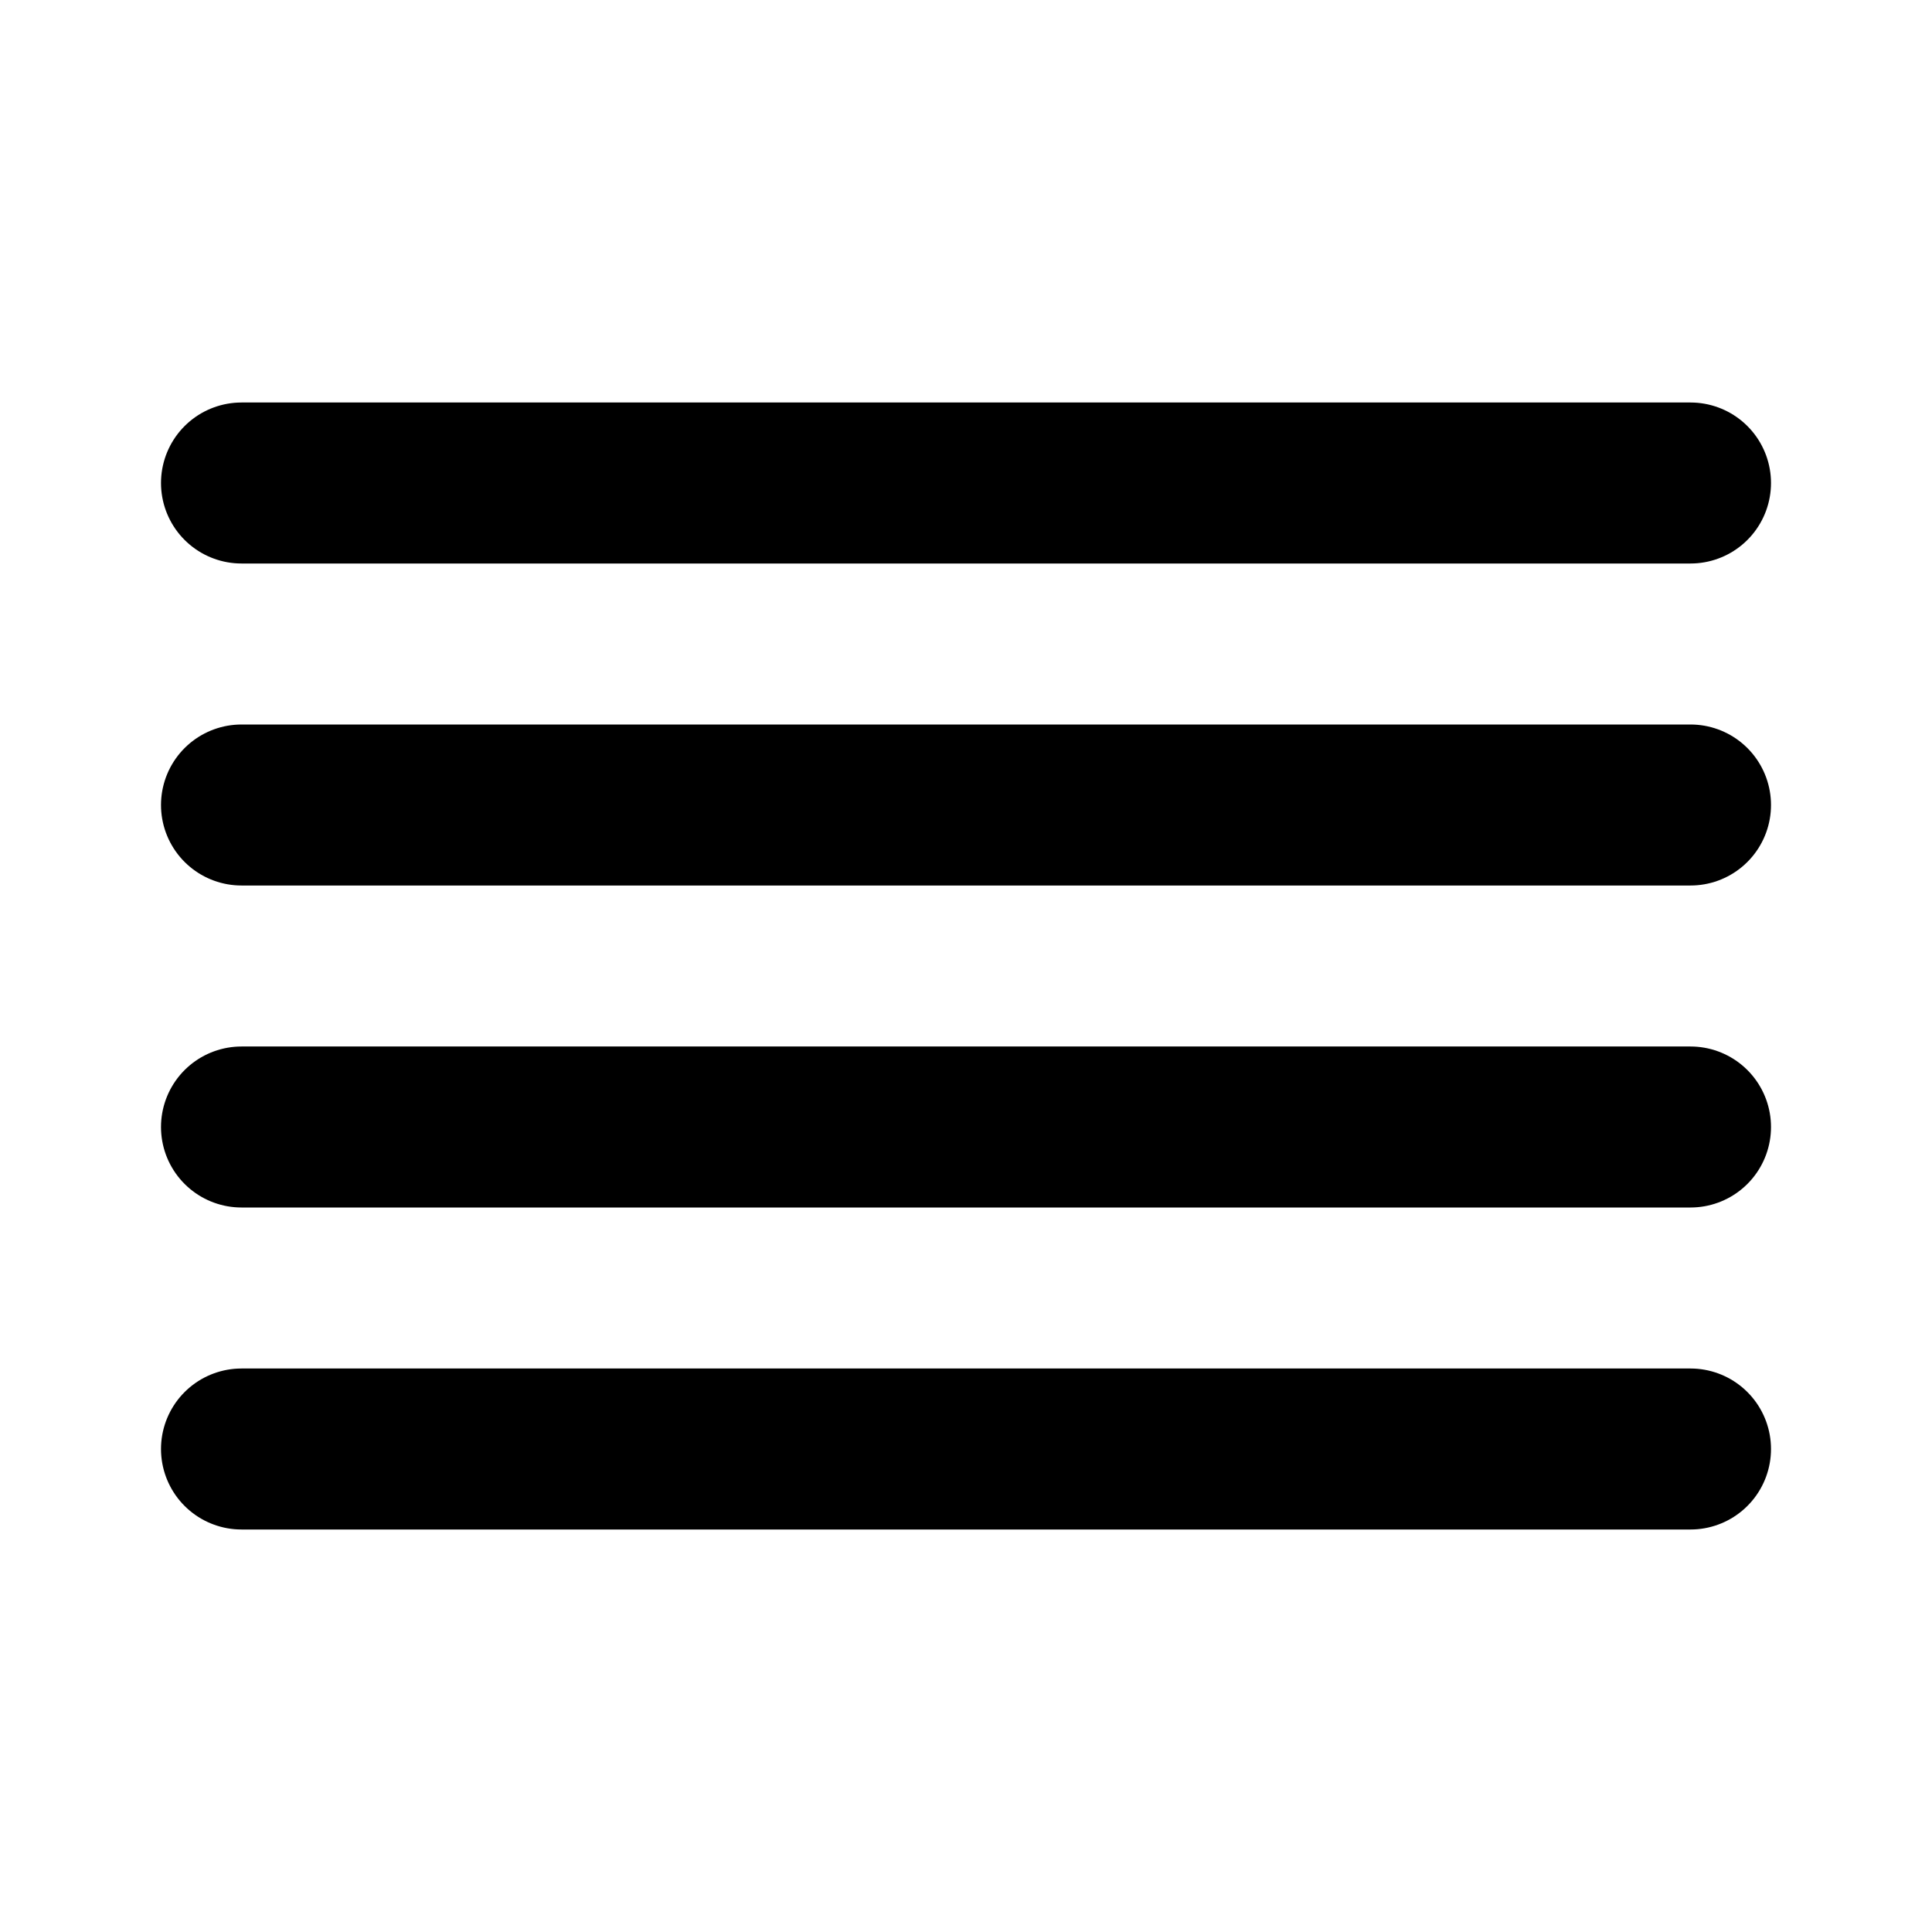
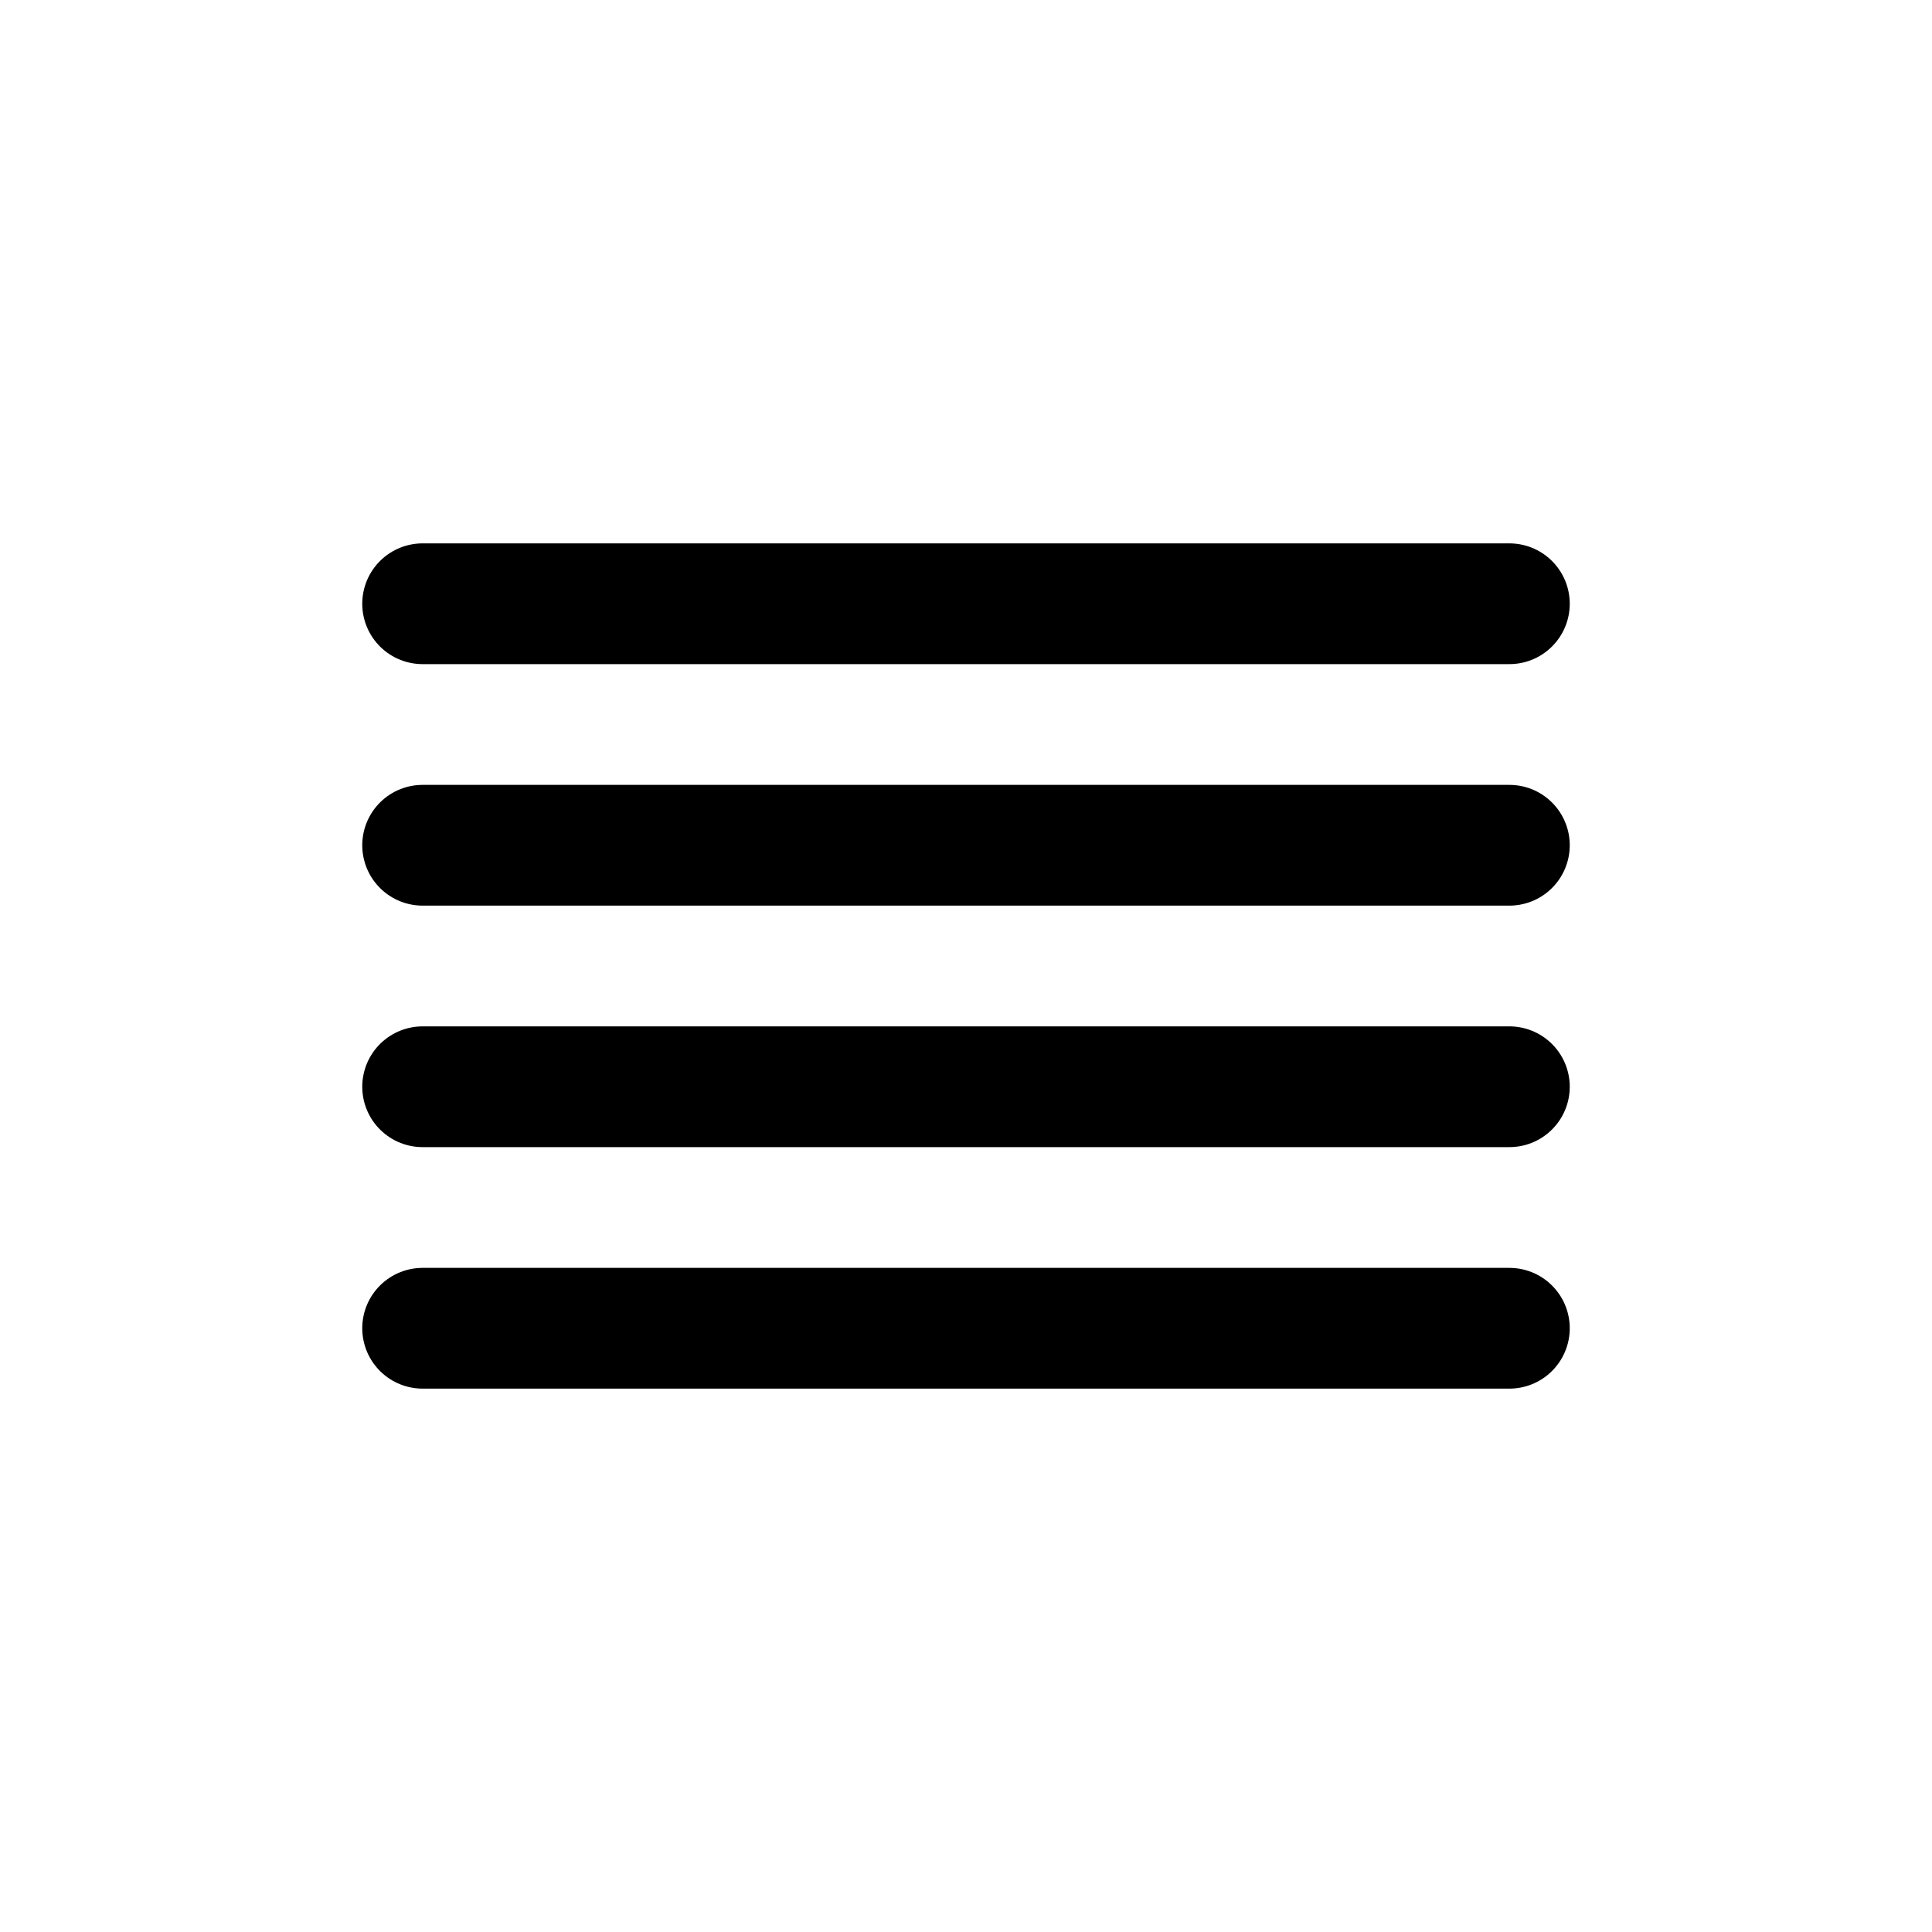
<svg xmlns="http://www.w3.org/2000/svg" width="24" height="24" focusable="false">
-   <g id="tuiIconAlignJustifyLarge" transform="translate(-12,-12)">
-     <svg x="50%" y="50%">
-       <svg width="24" height="24" viewBox="0 0 24 24" fill="none">
+   <g id="tuiIconAlignJustifyLarge">
+     <svg x="50%" y="50%" width="1.5em" height="1.5em" overflow="visible" viewBox="0 0 24 24" fill="none">
+       <svg x="-12" y="-12">
        <path d="M21 10H3" stroke="currentColor" stroke-width="2" stroke-linecap="round" stroke-linejoin="round" />
        <path d="M21 6H3" stroke="currentColor" stroke-width="2" stroke-linecap="round" stroke-linejoin="round" />
        <path d="M21 14H3" stroke="currentColor" stroke-width="2" stroke-linecap="round" stroke-linejoin="round" />
        <path d="M21 18H3" stroke="currentColor" stroke-width="2" stroke-linecap="round" stroke-linejoin="round" />
      </svg>
    </svg>
  </g>
</svg>
